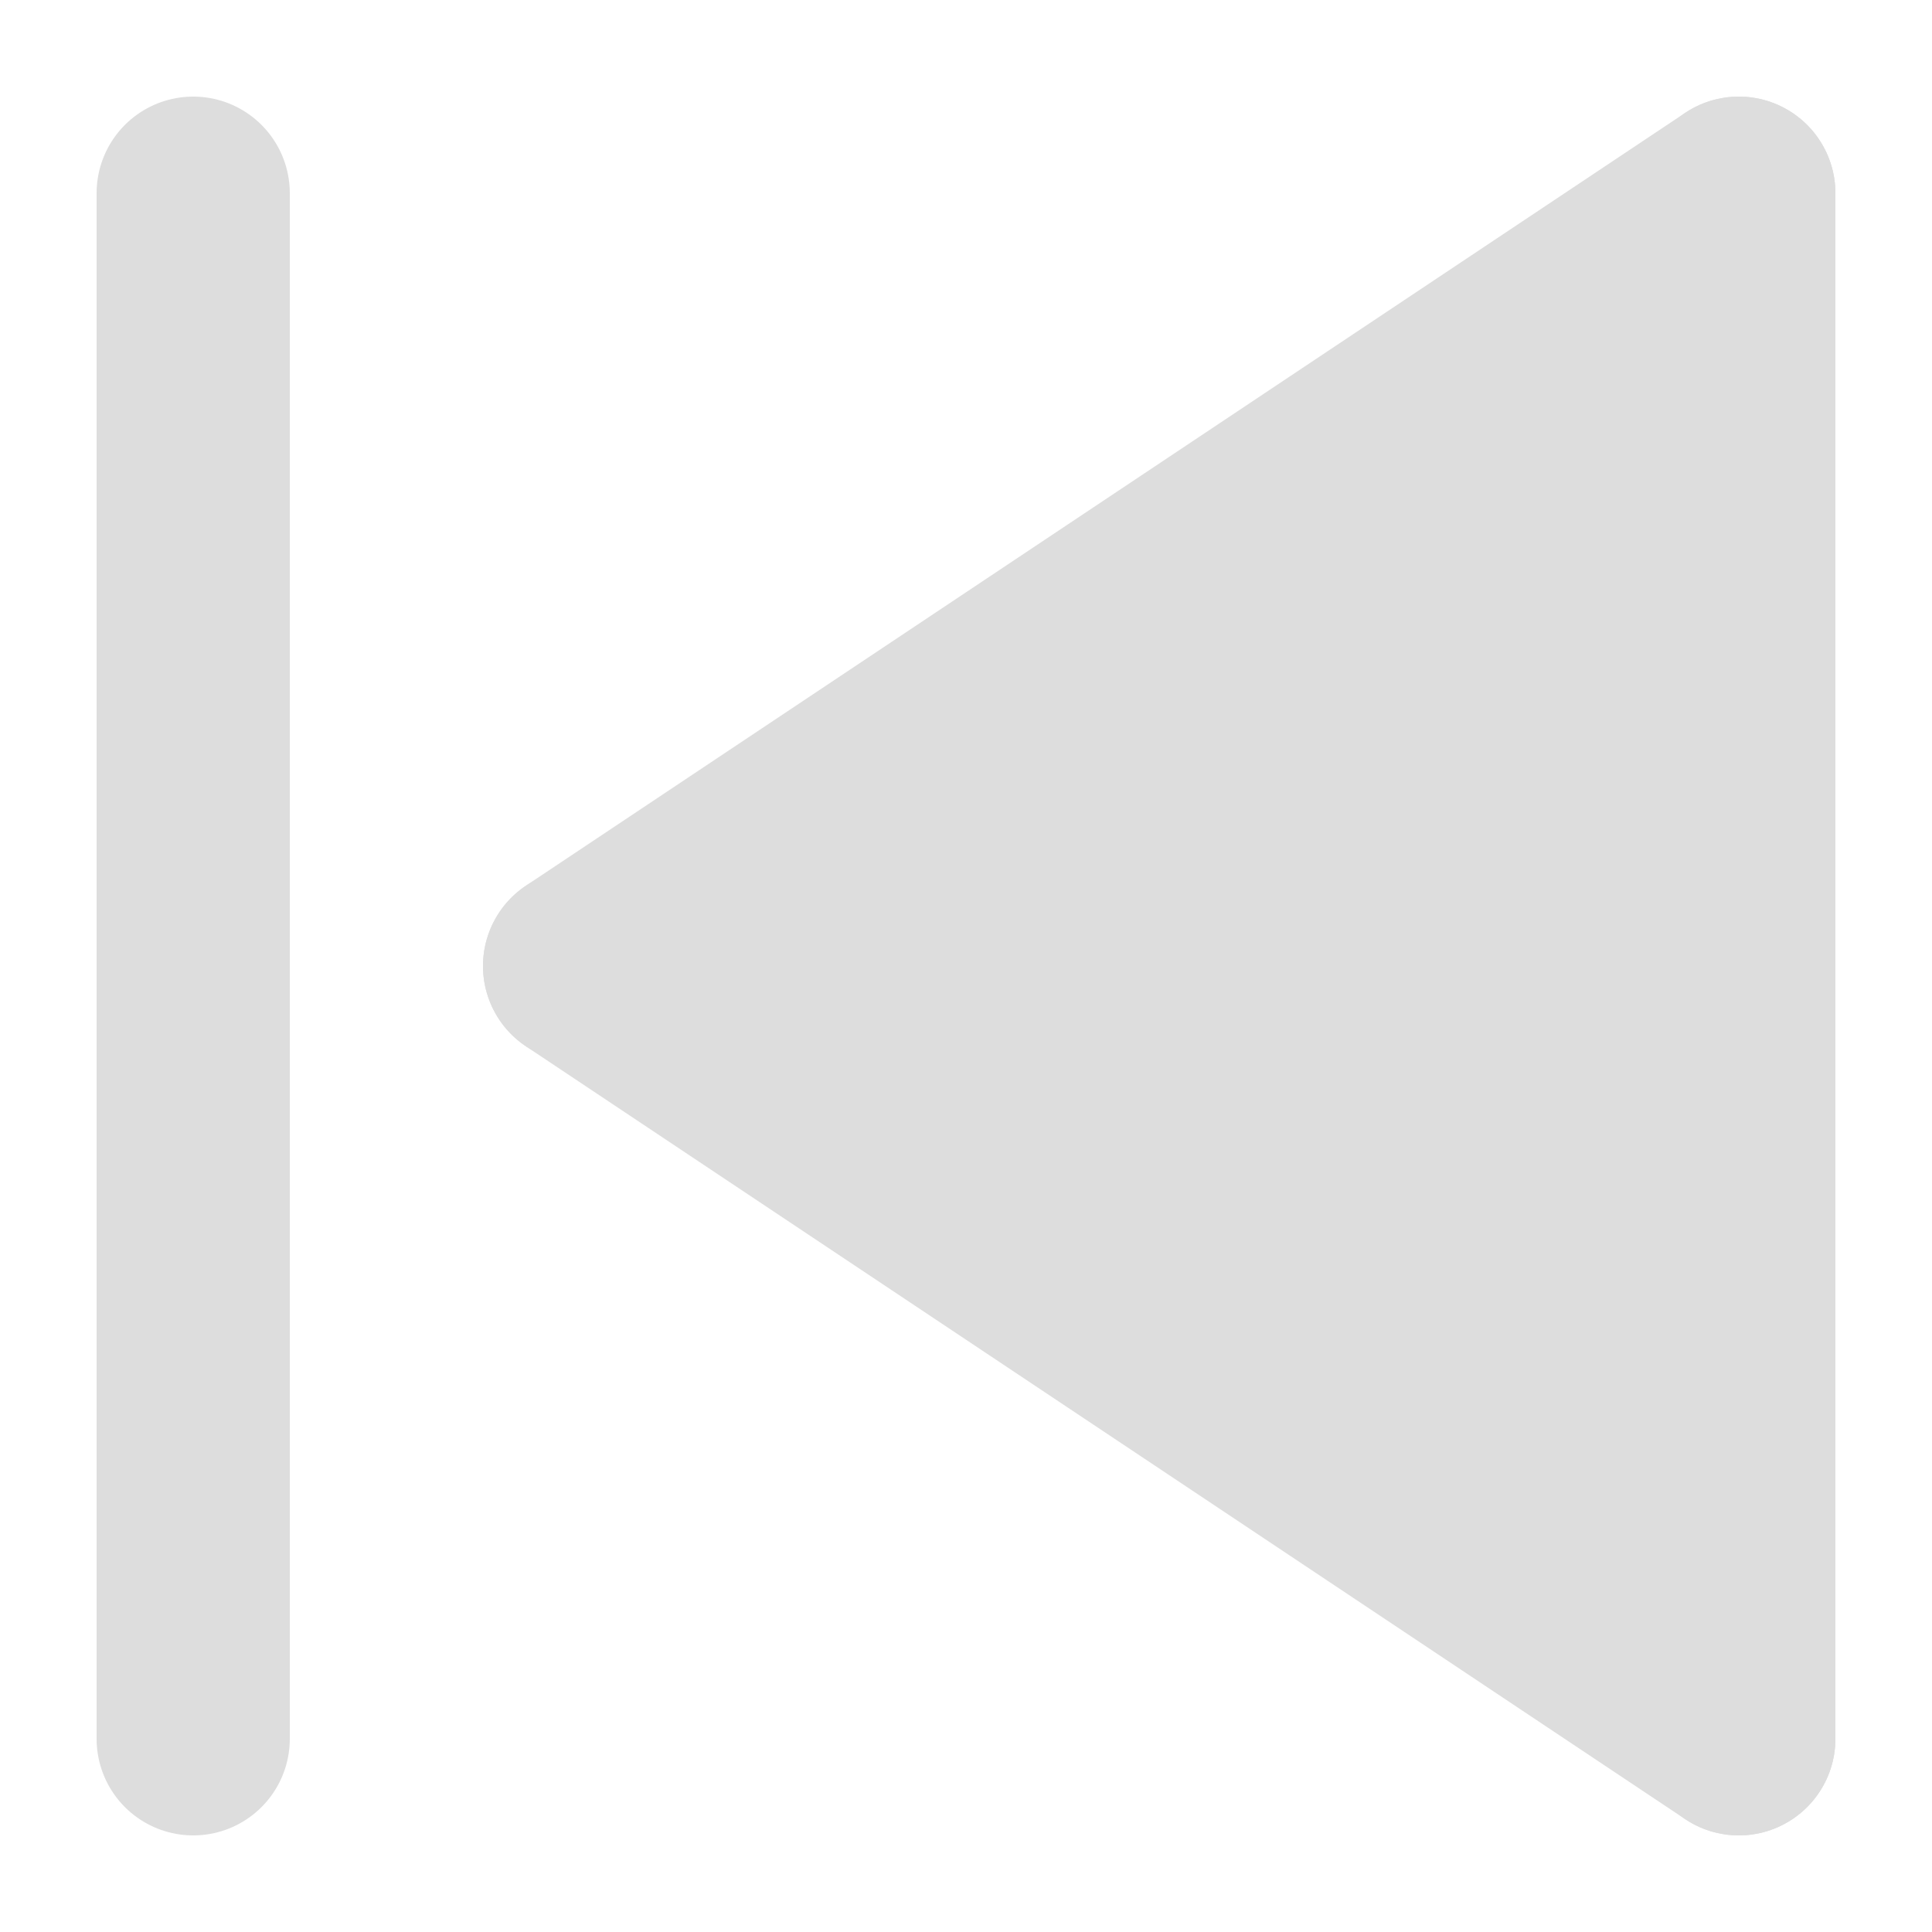
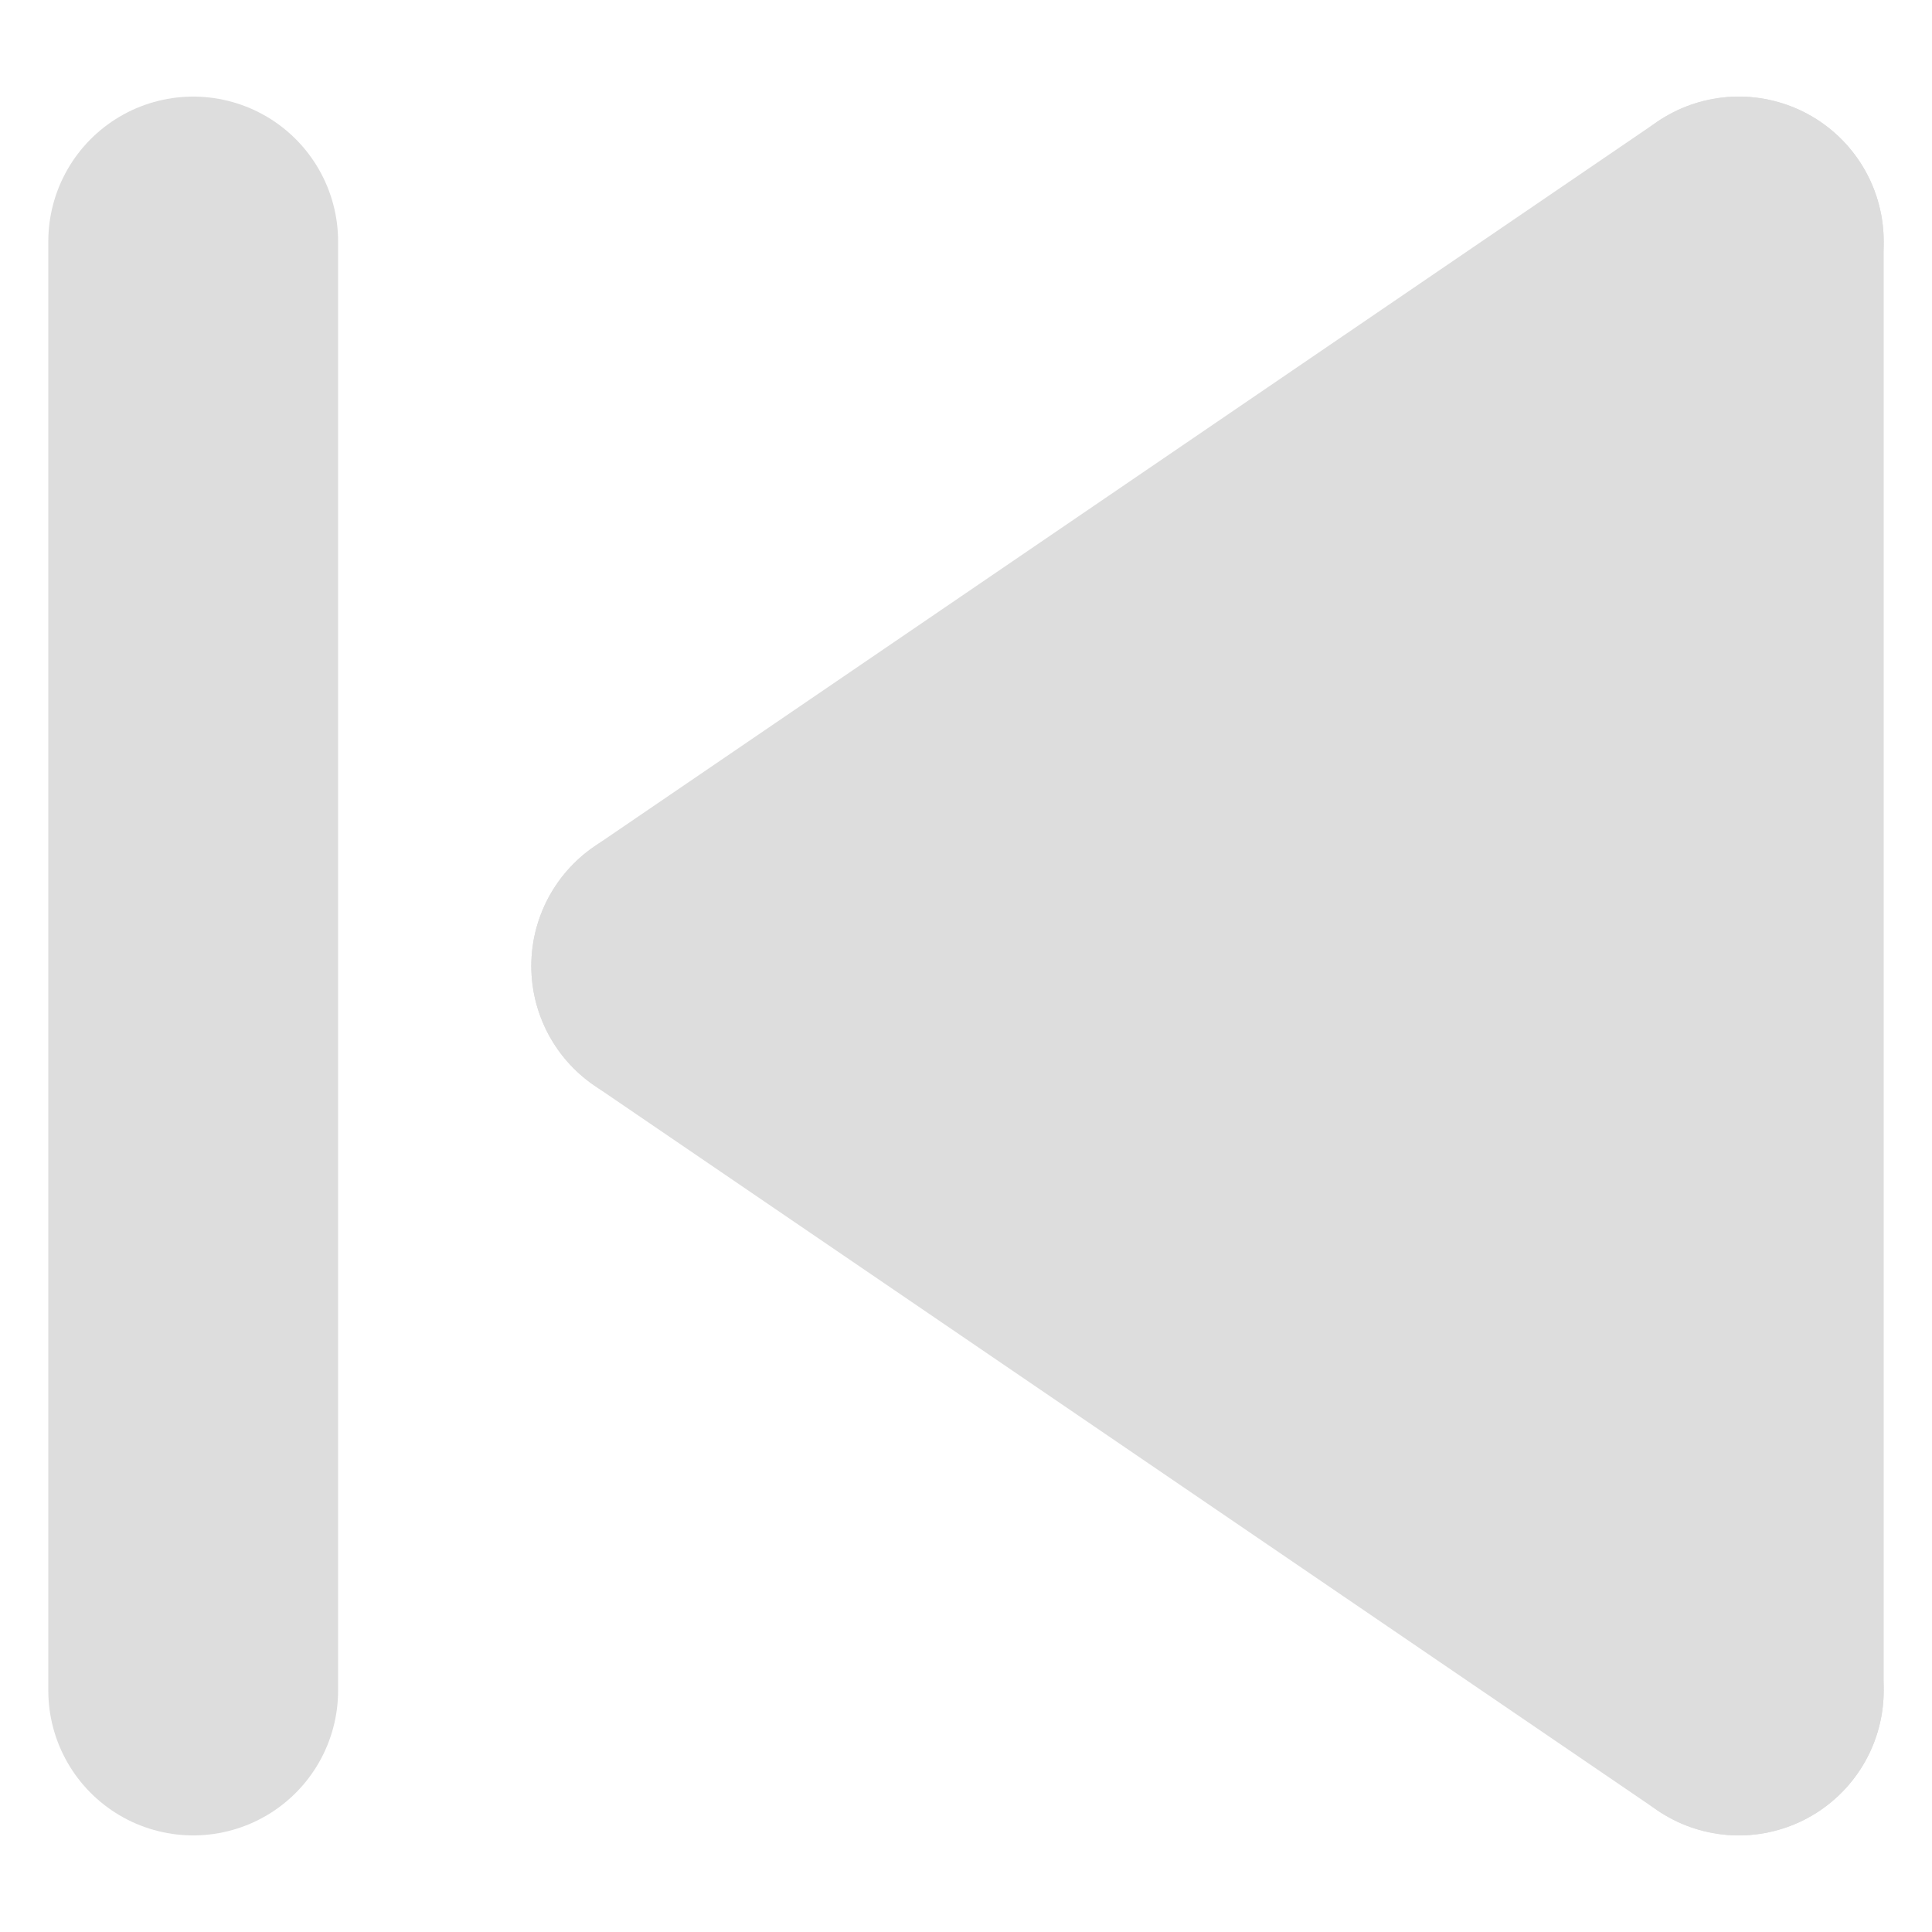
<svg xmlns="http://www.w3.org/2000/svg" viewBox="0 0 10 10">
-   <line x1="9" y1="1" x2="9" y2="9" stroke="#ddd" stroke-width="1" stroke-linecap="round" />
-   <line x1="9" y1="9" x2="3" y2="5" stroke="#ddd" stroke-width="1" stroke-linecap="round" />
-   <line x1="3" y1="5" x2="9" y2="1" stroke="#ddd" stroke-width="1" stroke-linecap="round" />
-   <line x1="1" y1="1" x2="1" y2="9" stroke="#ddd" stroke-width="1" stroke-linecap="round" />
+   <line x1="9" y1="1.25" x2="9" y2="8.75" stroke="#ddd" stroke-width="1.5" stroke-linecap="round" />
+   <line x1="9" y1="8.75" x2="3.5" y2="5" stroke="#ddd" stroke-width="1.5" stroke-linecap="round" />
+   <line x1="3.5" y1="5" x2="9" y2="1.25" stroke="#ddd" stroke-width="1.5" stroke-linecap="round" />
+   <line x1="1" y1="1.25" x2="1" y2="8.75" stroke="#ddd" stroke-width="1.5" stroke-linecap="round" />
  <polygon points="9,9 9,1 3,5" fill="#ddd" />
</svg>
